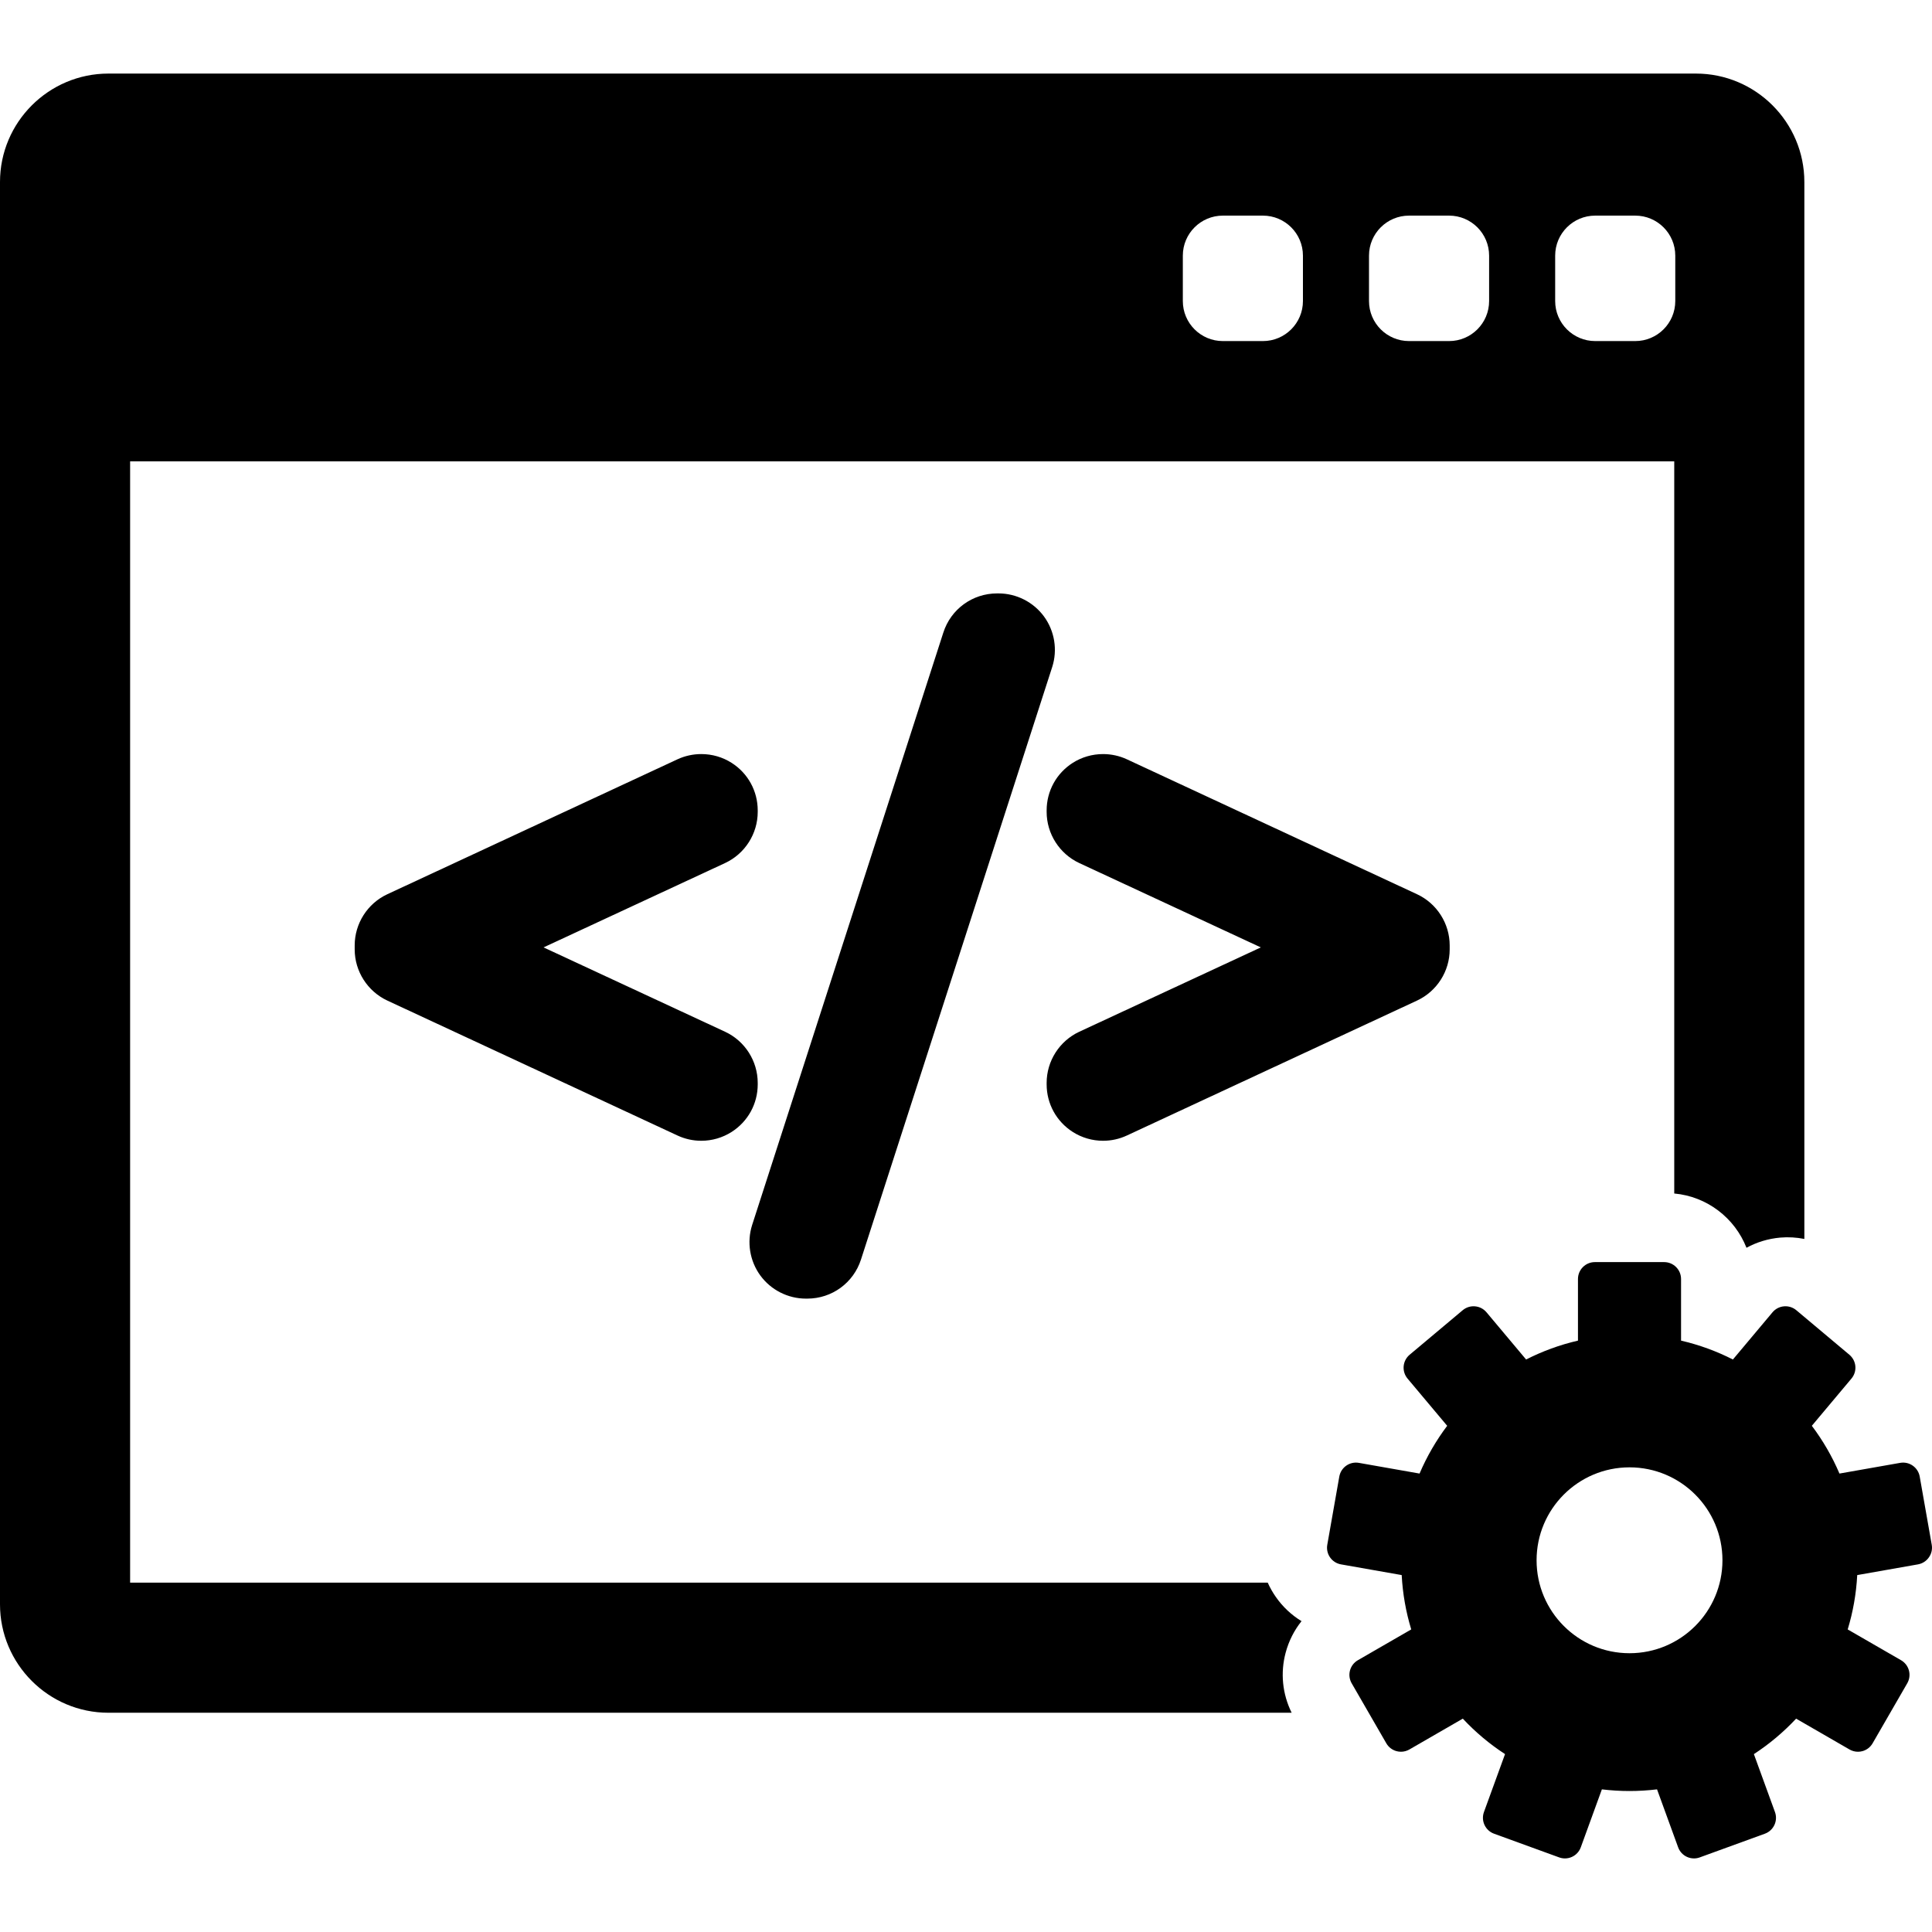
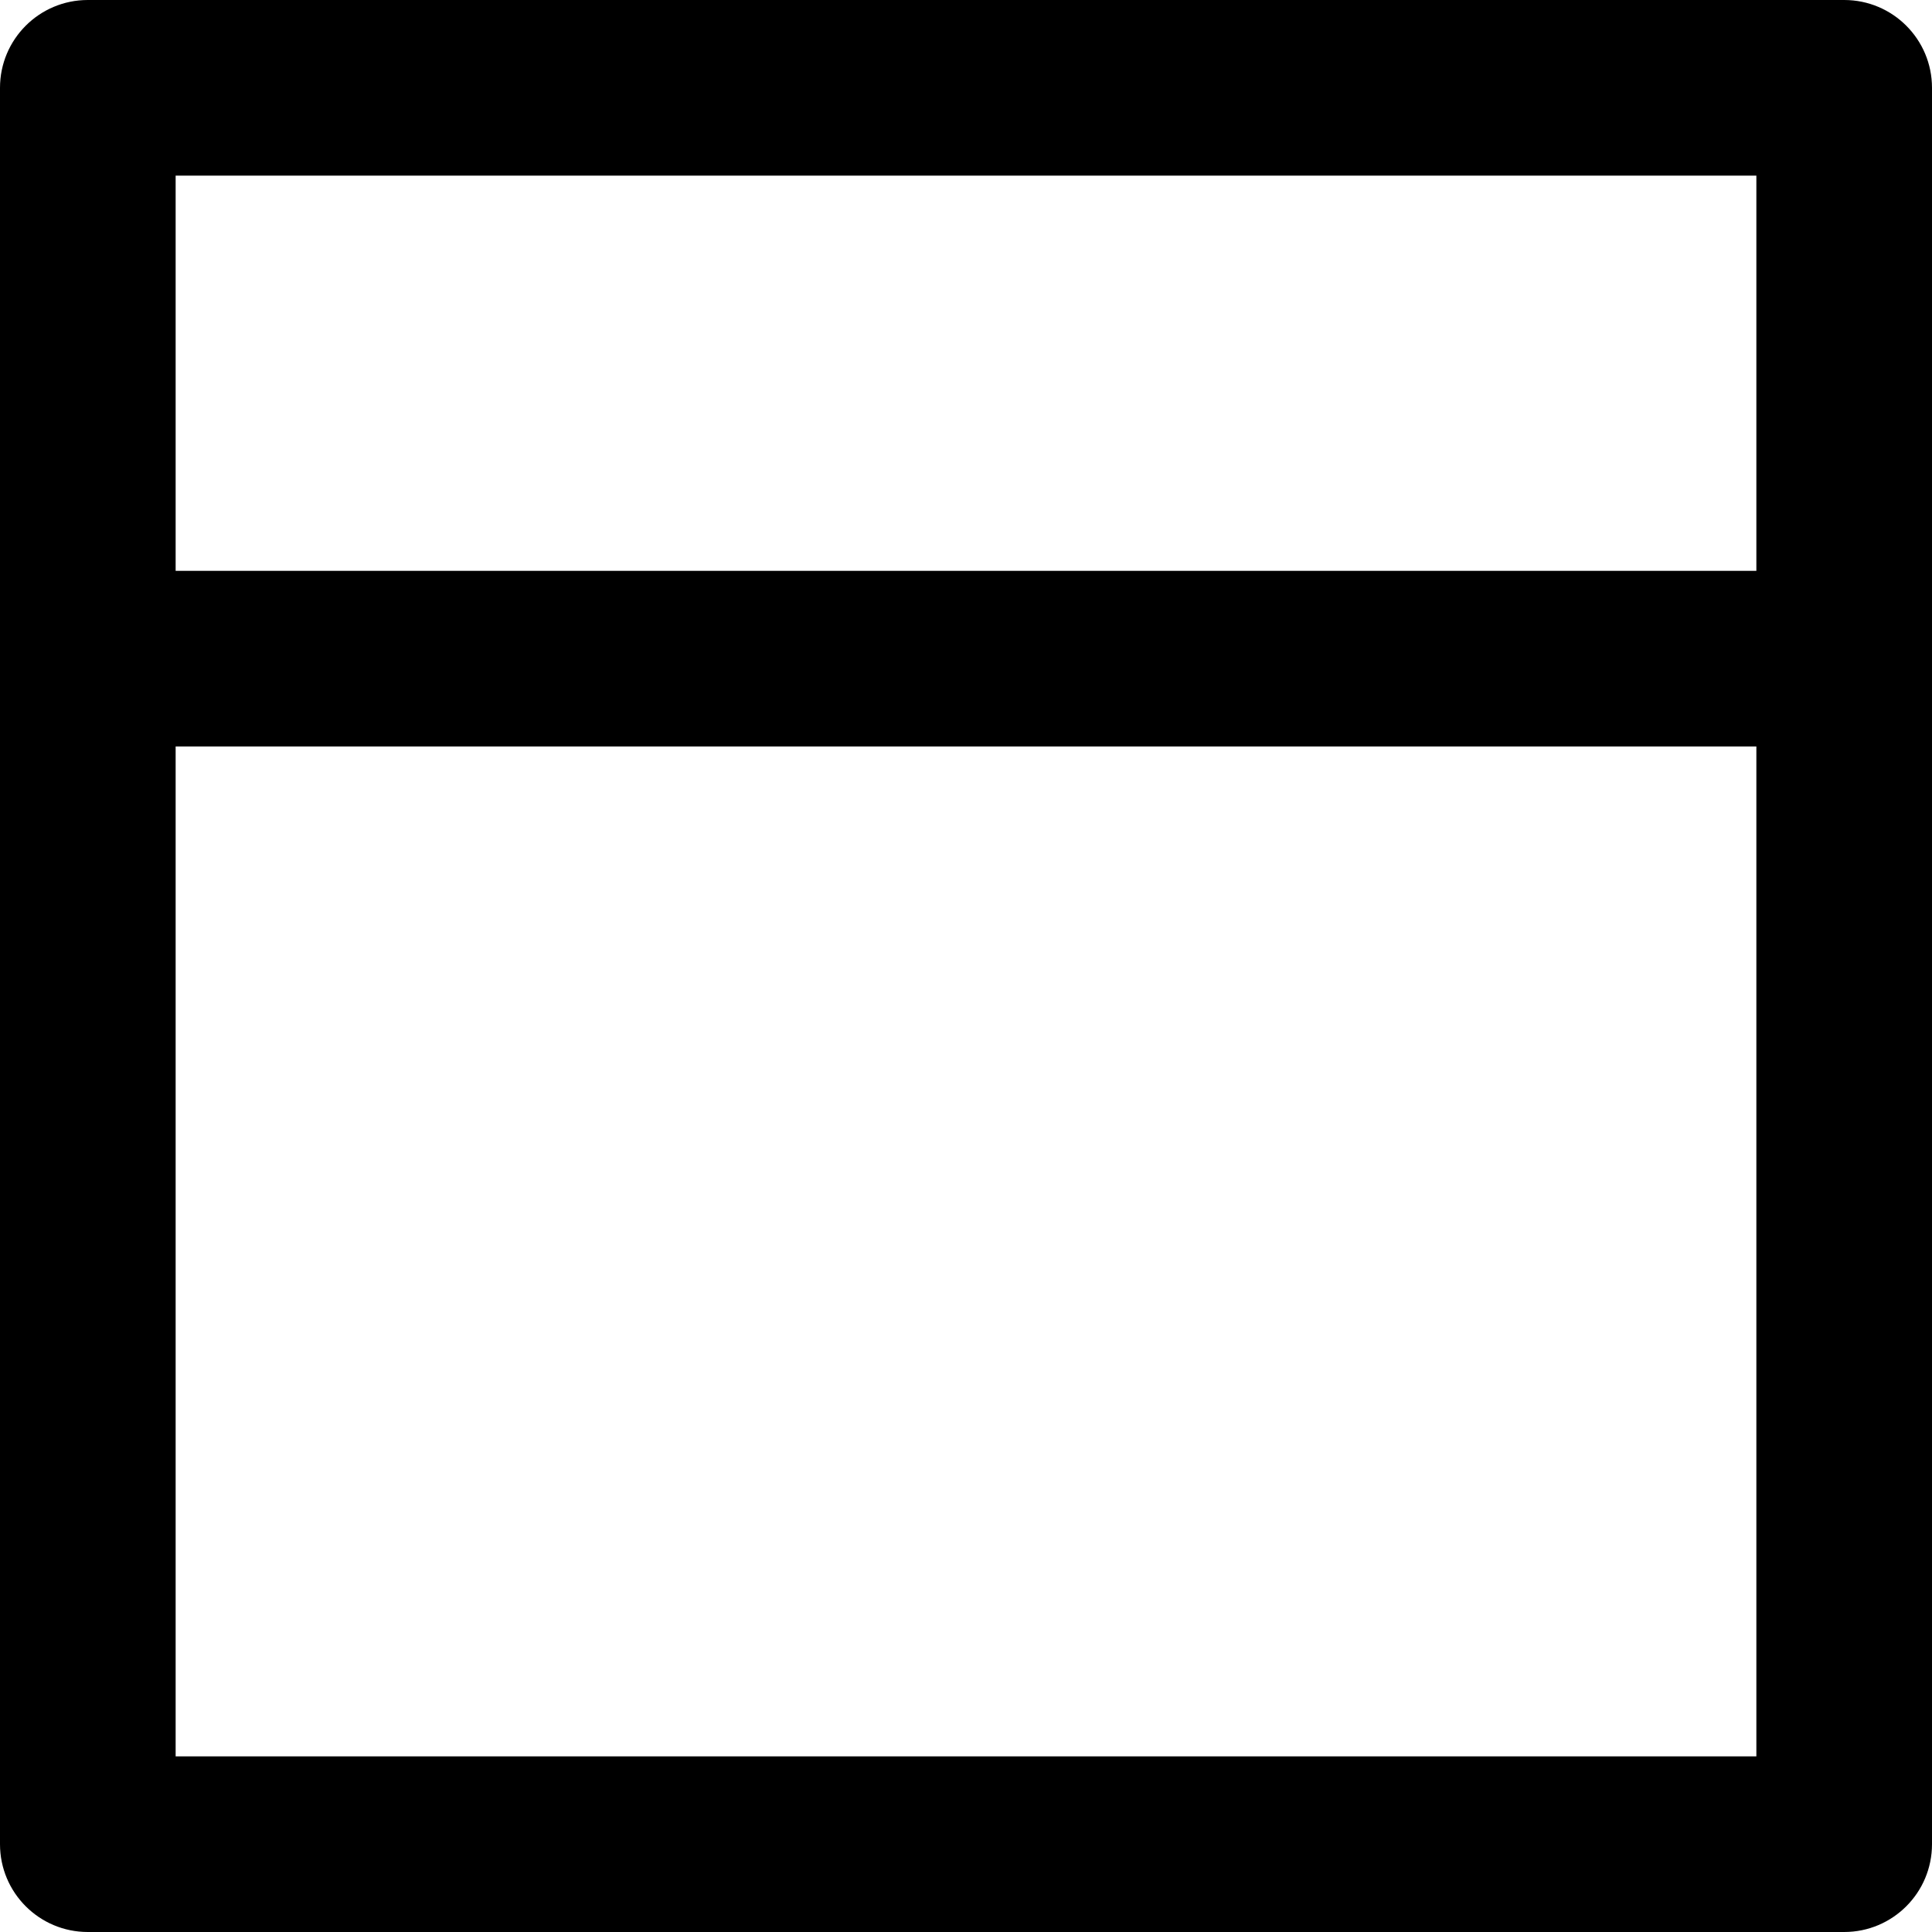
- <svg xmlns="http://www.w3.org/2000/svg" version="1.1" id="Capa_1" x="0px" y="0px" width="419.931px" height="419.931px" viewBox="0 0 419.931 419.931" style="enable-background:new 0 0 419.931 419.931;" xml:space="preserve">
+ <svg xmlns="http://www.w3.org/2000/svg" version="1.1" id="Layer_1" x="0px" y="0px" viewBox="0 0 469.333 469.333" style="enable-background:new 0 0 469.333 469.333;" xml:space="preserve">
  <g>
    <g>
-       <g>
-         <path d="M282.895,352.367c-2.176-1.324-4.072-3.099-5.579-5.25c-0.696-0.992-1.284-2.041-1.771-3.125H28.282V100.276h335.624     v159.138c7.165,0.647,13.177,5.353,15.701,11.797c2.235-1.225,4.726-1.982,7.344-2.213c1.771-0.154,3.53-0.044,5.236,0.293     V39.561c0-12.996-10.571-23.569-23.566-23.569H23.568C10.573,15.992,0,26.565,0,39.561v309.146     c0,12.996,10.573,23.568,23.568,23.568h257.179c-2.007-4.064-2.483-8.652-1.302-13.066     C280.126,356.67,281.304,354.354,282.895,352.367z M338.025,55.569c0-4.806,3.896-8.703,8.702-8.703h8.702     c4.807,0,8.702,3.896,8.702,8.703v9.863c0,4.806-3.896,8.702-8.702,8.702h-8.702c-4.807,0-8.702-3.896-8.702-8.702V55.569z      M297.56,55.569c0-4.806,3.896-8.703,8.702-8.703h8.703c4.807,0,8.702,3.896,8.702,8.703v9.863c0,4.806-3.896,8.702-8.702,8.702     h-8.703c-4.806,0-8.702-3.896-8.702-8.702V55.569z M257.094,55.569c0-4.806,3.897-8.703,8.702-8.703h8.702     c4.807,0,8.703,3.896,8.703,8.703v9.863c0,4.806-3.896,8.702-8.703,8.702h-8.702c-4.805,0-8.702-3.896-8.702-8.702V55.569z" />
-         <path d="M419.875,335.77l-2.615-14.83c-0.353-1.997-2.256-3.331-4.255-2.979l-13.188,2.324c-1.583-3.715-3.605-7.195-6.005-10.38     l8.614-10.268c0.626-0.744,0.931-1.709,0.847-2.68c-0.086-0.971-0.554-1.867-1.3-2.494l-11.534-9.68     c-0.746-0.626-1.713-0.93-2.683-0.845c-0.971,0.085-1.867,0.552-2.493,1.298l-8.606,10.26c-3.533-1.8-7.312-3.188-11.271-4.104     v-13.392c0-2.028-1.645-3.674-3.673-3.674h-15.06c-2.027,0-3.673,1.646-3.673,3.674v13.392     c-3.961,0.915-7.736,2.304-11.271,4.104l-8.608-10.259c-1.304-1.554-3.62-1.756-5.175-0.453l-11.535,9.679     c-0.746,0.627-1.213,1.523-1.299,2.494c-0.084,0.971,0.22,1.937,0.846,2.683l8.615,10.266c-2.396,3.184-4.422,6.666-6.005,10.38     l-13.188-2.325c-1.994-0.351-3.901,0.982-4.255,2.979l-2.614,14.83c-0.169,0.959,0.05,1.945,0.607,2.744     c0.561,0.799,1.41,1.342,2.37,1.511l13.198,2.326c0.215,4.089,0.927,8.045,2.073,11.812l-11.6,6.695     c-0.844,0.485-1.459,1.289-1.712,2.229c-0.252,0.941-0.119,1.943,0.367,2.787l7.529,13.041c0.485,0.844,1.289,1.459,2.229,1.711     c0.313,0.084,0.632,0.125,0.951,0.125c0.639,0,1.272-0.166,1.836-0.492l11.609-6.703c2.73,2.925,5.812,5.517,9.18,7.709     l-4.584,12.593c-0.332,0.916-0.289,1.926,0.123,2.809s1.157,1.566,2.072,1.898l14.148,5.149c0.406,0.148,0.832,0.224,1.257,0.224     c0.53,0,1.063-0.115,1.554-0.345c0.883-0.411,1.564-1.157,1.897-2.073l4.583-12.593c1.965,0.238,3.965,0.361,5.994,0.361     s4.029-0.125,5.994-0.361l4.584,12.593c0.332,0.916,1.016,1.662,1.897,2.073c0.49,0.229,1.021,0.345,1.554,0.345     c0.424,0,0.85-0.074,1.256-0.224l14.15-5.149c0.913-0.332,1.659-1.017,2.07-1.898c0.412-0.883,0.456-1.893,0.123-2.809     l-4.584-12.591c3.365-2.192,6.447-4.786,9.18-7.709l11.609,6.703c0.563,0.324,1.197,0.492,1.836,0.492     c0.318,0,0.64-0.043,0.951-0.125c0.941-0.252,1.743-0.869,2.229-1.711l7.529-13.043c0.486-0.842,0.619-1.846,0.367-2.787     c-0.253-0.938-0.868-1.742-1.712-2.229l-11.598-6.693c1.146-3.768,1.856-7.724,2.071-11.812l13.198-2.327     c0.96-0.169,1.812-0.712,2.37-1.511C419.825,337.715,420.044,336.729,419.875,335.77z M354.184,359.336     c-11.155,0-20.2-9.045-20.2-20.201s9.046-20.2,20.2-20.2c11.156,0,20.201,9.044,20.201,20.2S365.34,359.336,354.184,359.336z" />
-         <g>
-           <path d="M164.695,235.373c0-4.752-2.785-9.117-7.096-11.119l-39.455-18.332l39.456-18.334c4.31-2.004,7.095-6.368,7.095-11.118      v-0.319c0-4.21-2.119-8.075-5.665-10.334c-1.962-1.253-4.247-1.916-6.606-1.916c-1.778,0-3.563,0.391-5.16,1.133l-63.078,29.333      c-4.309,2.004-7.092,6.368-7.092,11.117v0.877c0,4.743,2.782,9.104,7.093,11.118l63.084,29.336      c1.631,0.755,3.368,1.138,5.162,1.138c2.338,0,4.616-0.664,6.597-1.924c3.548-2.268,5.666-6.13,5.666-10.335L164.695,235.373      L164.695,235.373z" />
-           <path d="M226.932,134.012c-2.301-3.15-6.002-5.03-9.901-5.03h-0.314c-5.354,0-10.048,3.425-11.679,8.516L163.478,266.27      c-1.183,3.718-0.517,7.813,1.781,10.962c2.301,3.148,6.002,5.029,9.901,5.029h0.315c5.352,0,10.043-3.426,11.672-8.516      l41.555-128.762C229.896,141.268,229.234,137.167,226.932,134.012z" />
-           <path d="M308.001,194.366l-63.079-29.333c-1.592-0.74-3.374-1.131-5.152-1.131c-2.358,0-4.644,0.661-6.605,1.912      c-3.552,2.263-5.671,6.127-5.671,10.337v0.319c0,4.746,2.783,9.111,7.097,11.123l39.454,18.33l-39.455,18.331      c-4.311,2.002-7.096,6.367-7.096,11.119v0.321c0,4.205,2.119,8.066,5.669,10.336c1.974,1.258,4.254,1.923,6.595,1.923      c1.792,0,3.527-0.383,5.169-1.141l63.082-29.336c4.307-2.009,7.088-6.371,7.088-11.114v-0.877      C315.094,200.735,312.311,196.371,308.001,194.366z" />
-         </g>
-       </g>
+       <path d="M448,0H21.333C9.542,0,0,9.552,0,21.333V448c0,11.781,9.542,21.333,21.333,21.333H448    c11.792,0,21.333-9.552,21.333-21.333V21.333C469.333,9.552,459.792,0,448,0z M426.667,426.667h-384V181.333h384V426.667z     M426.667,138.667h-384v-96h384V138.667z" />
    </g>
  </g>
  <g>
</g>
  <g>
</g>
  <g>
</g>
  <g>
</g>
  <g>
</g>
  <g>
</g>
  <g>
</g>
  <g>
</g>
  <g>
</g>
  <g>
</g>
  <g>
</g>
  <g>
</g>
  <g>
</g>
  <g>
</g>
  <g>
</g>
</svg>
